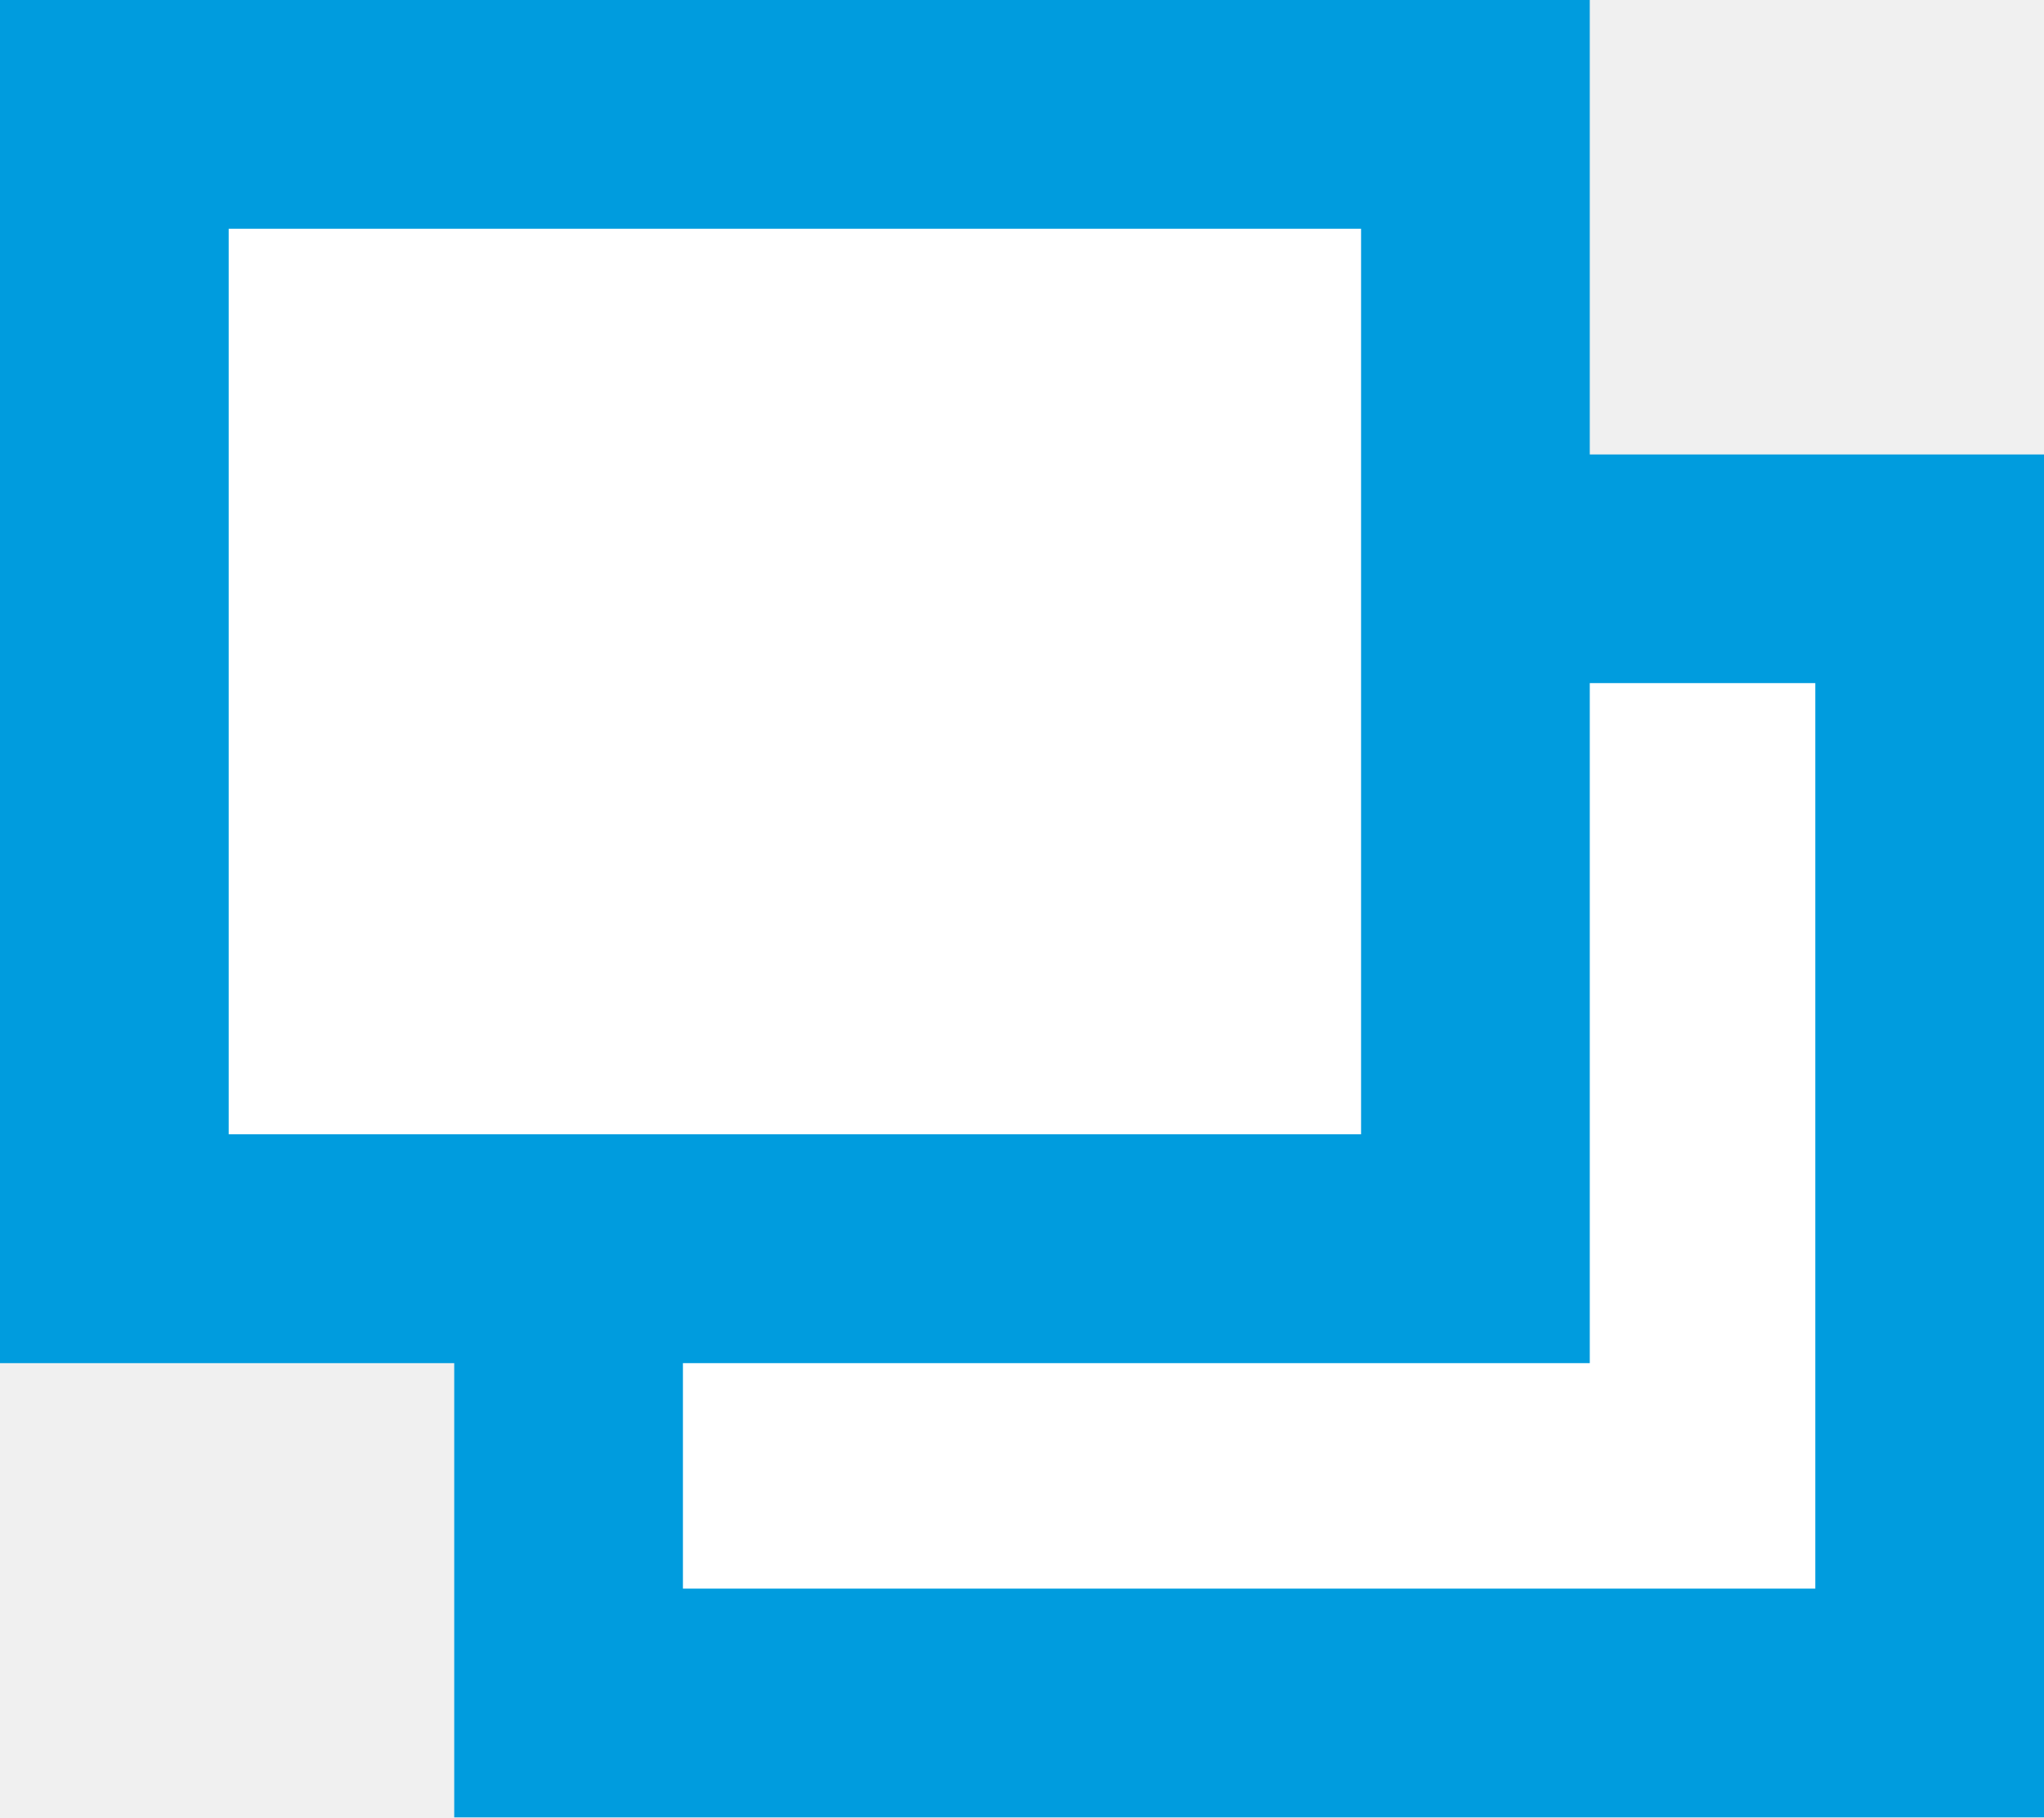
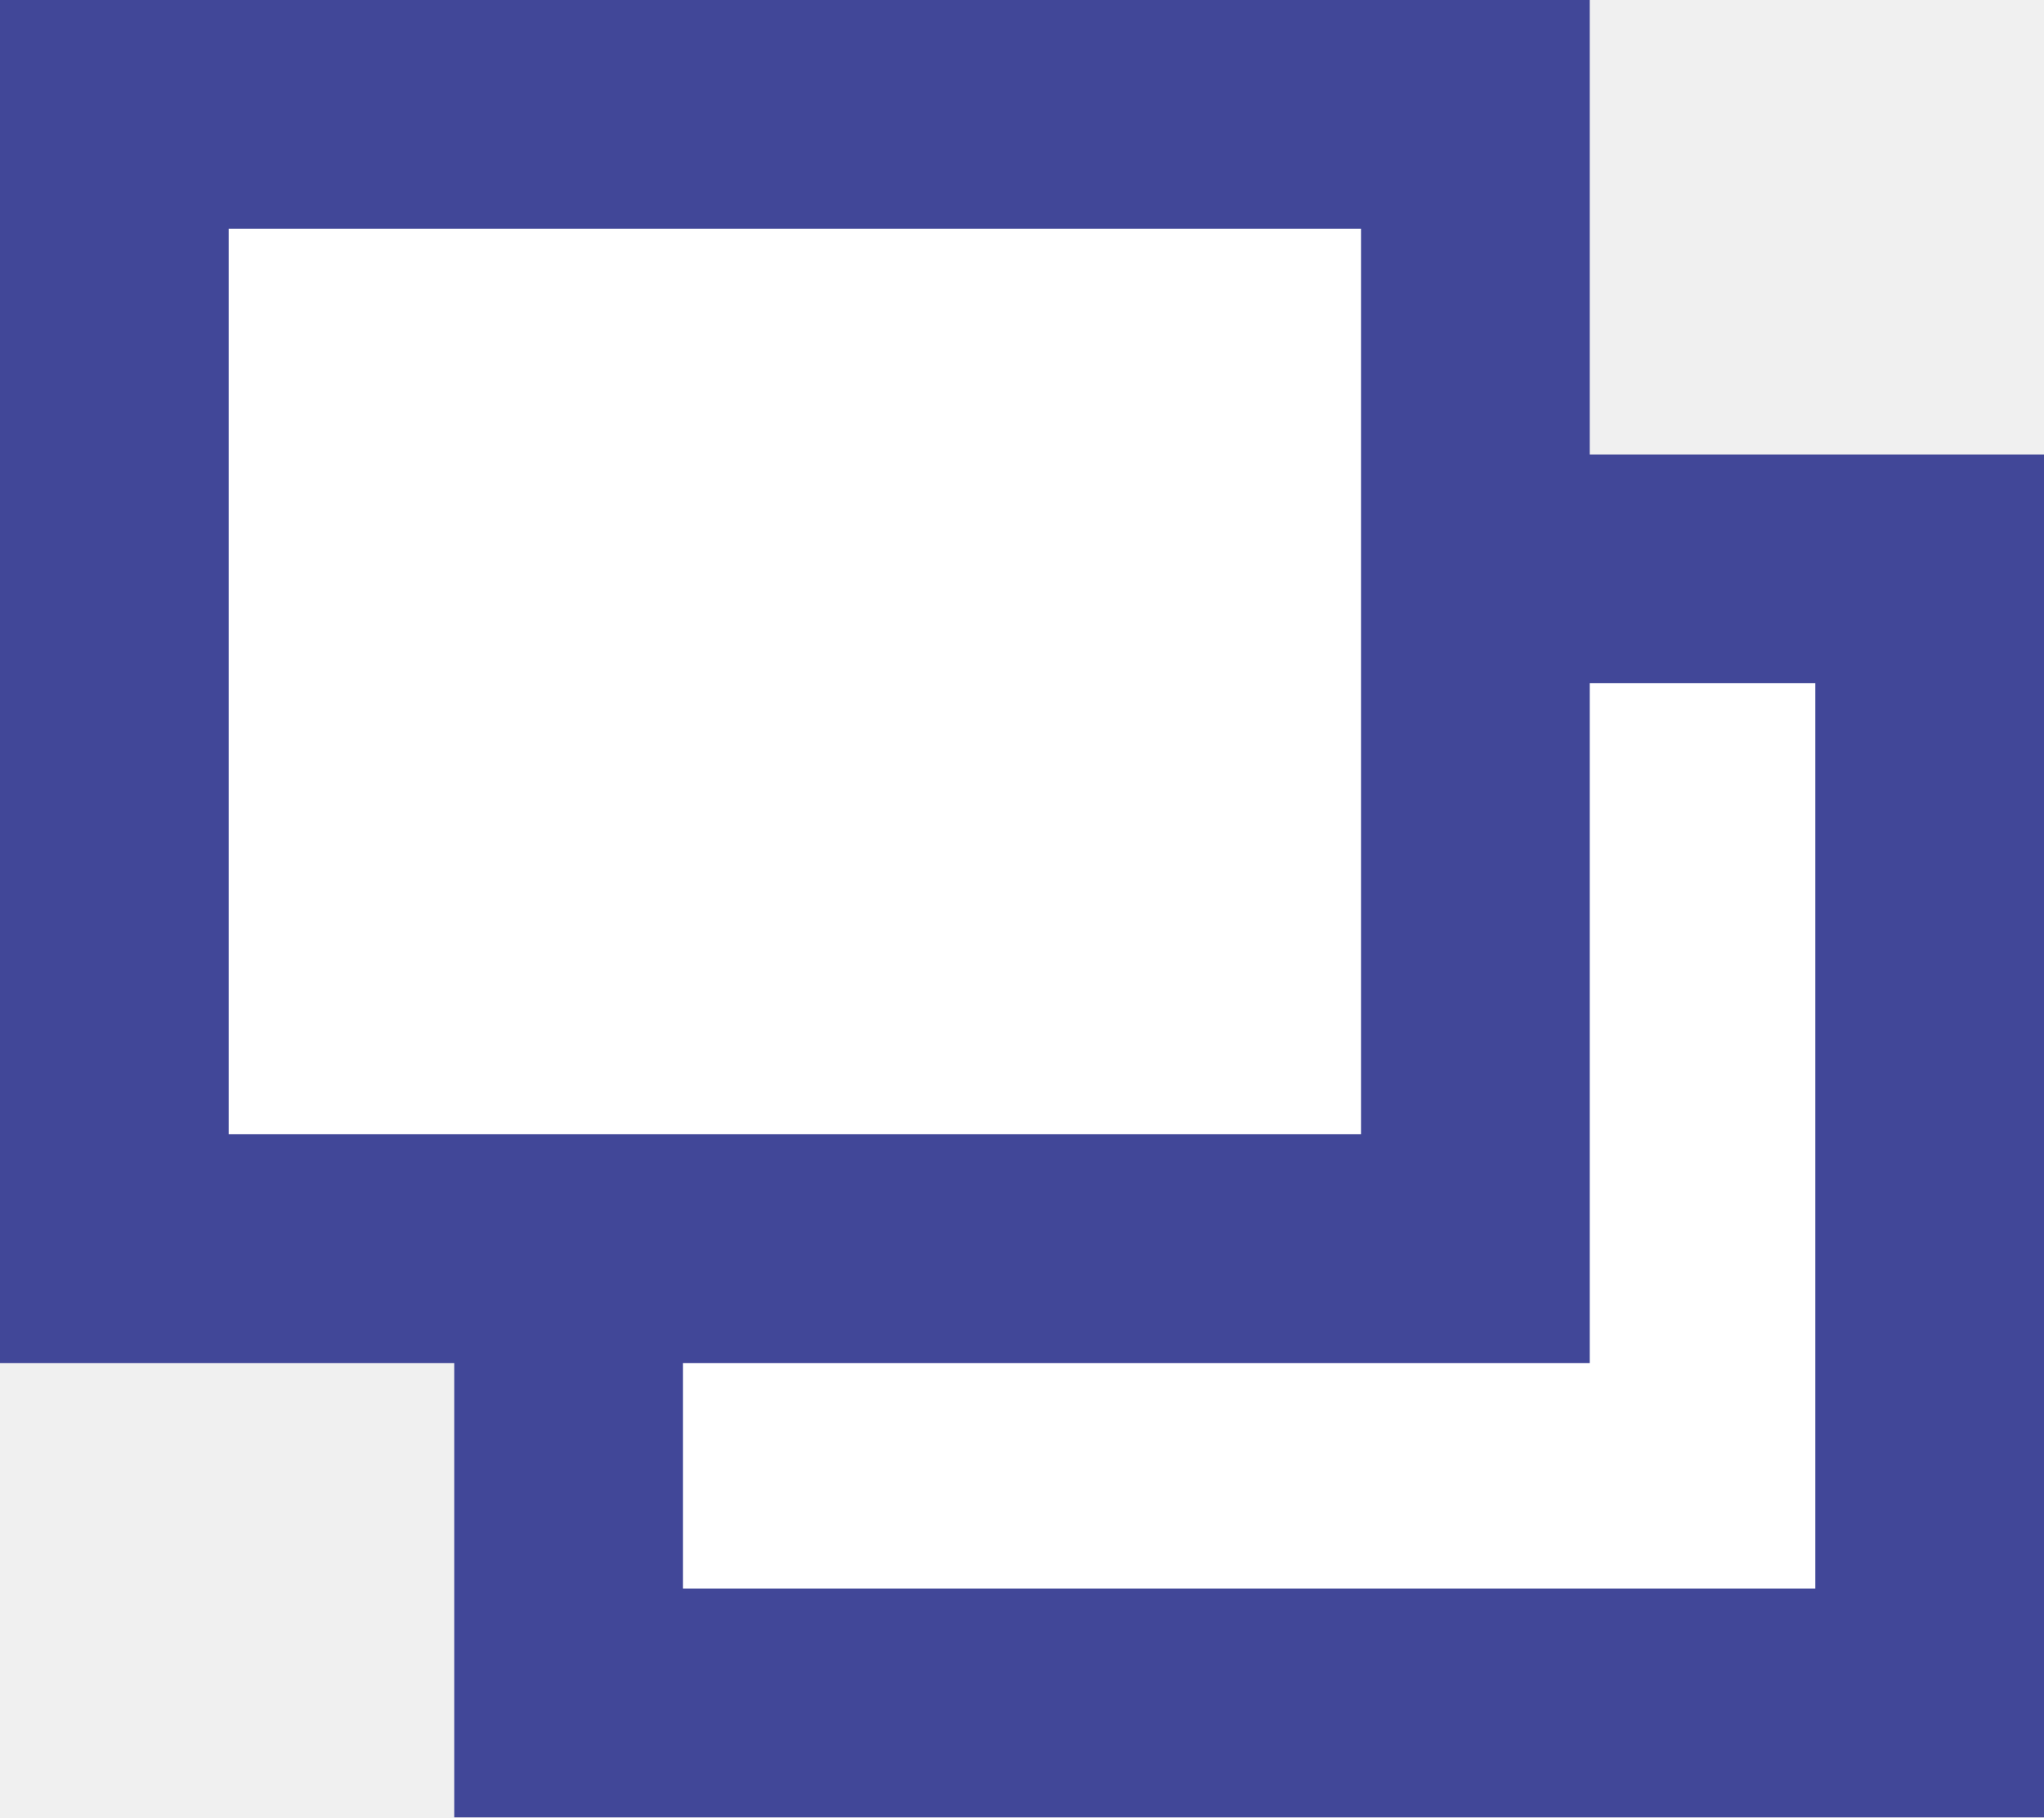
<svg xmlns="http://www.w3.org/2000/svg" width="18px" height="16px" viewBox="0 0 18 16" version="1.1">
  <g id="Page-1" stroke="none" stroke-width="1" fill="none" fill-rule="evenodd">
    <g id="01-willkommen" transform="translate(-825, -38)">
      <g id="Group-3" transform="translate(825, 38)">
        <polygon id="Fill-1" fill="#FFFFFF" points="12.517 5.649 12.517 1.705 1.522 1.705 1.522 11.169 5.552 11.169 5.552 14.629 16.24 14.629 16.24 5.649" />
-         <path d="M0,0 L0,12.001 L4,12.001 L4,16 L18,16 L18,4.001 L14,4.001 L14,0 L0,0 Z M2.014,9.986 L11.986,9.986 L11.986,2.014 L2.014,2.014 L2.014,9.986 Z M6.014,12.001 L14,12.001 L14,6.014 L15.986,6.014 L15.986,13.986 L6.014,13.986 L6.014,12.001 Z" id="Fill-2" fill="#009CDE" />
+         <path d="M0,0 L0,12.001 L4,12.001 L4,16 L18,16 L18,4.001 L14,4.001 L14,0 L0,0 Z M2.014,9.986 L11.986,9.986 L11.986,2.014 L2.014,2.014 L2.014,9.986 Z M6.014,12.001 L14,12.001 L14,6.014 L15.986,6.014 L15.986,13.986 L6.014,13.986 L6.014,12.001 Z" id="Fill-2" fill="#414798" />
      </g>
    </g>
  </g>
</svg>
